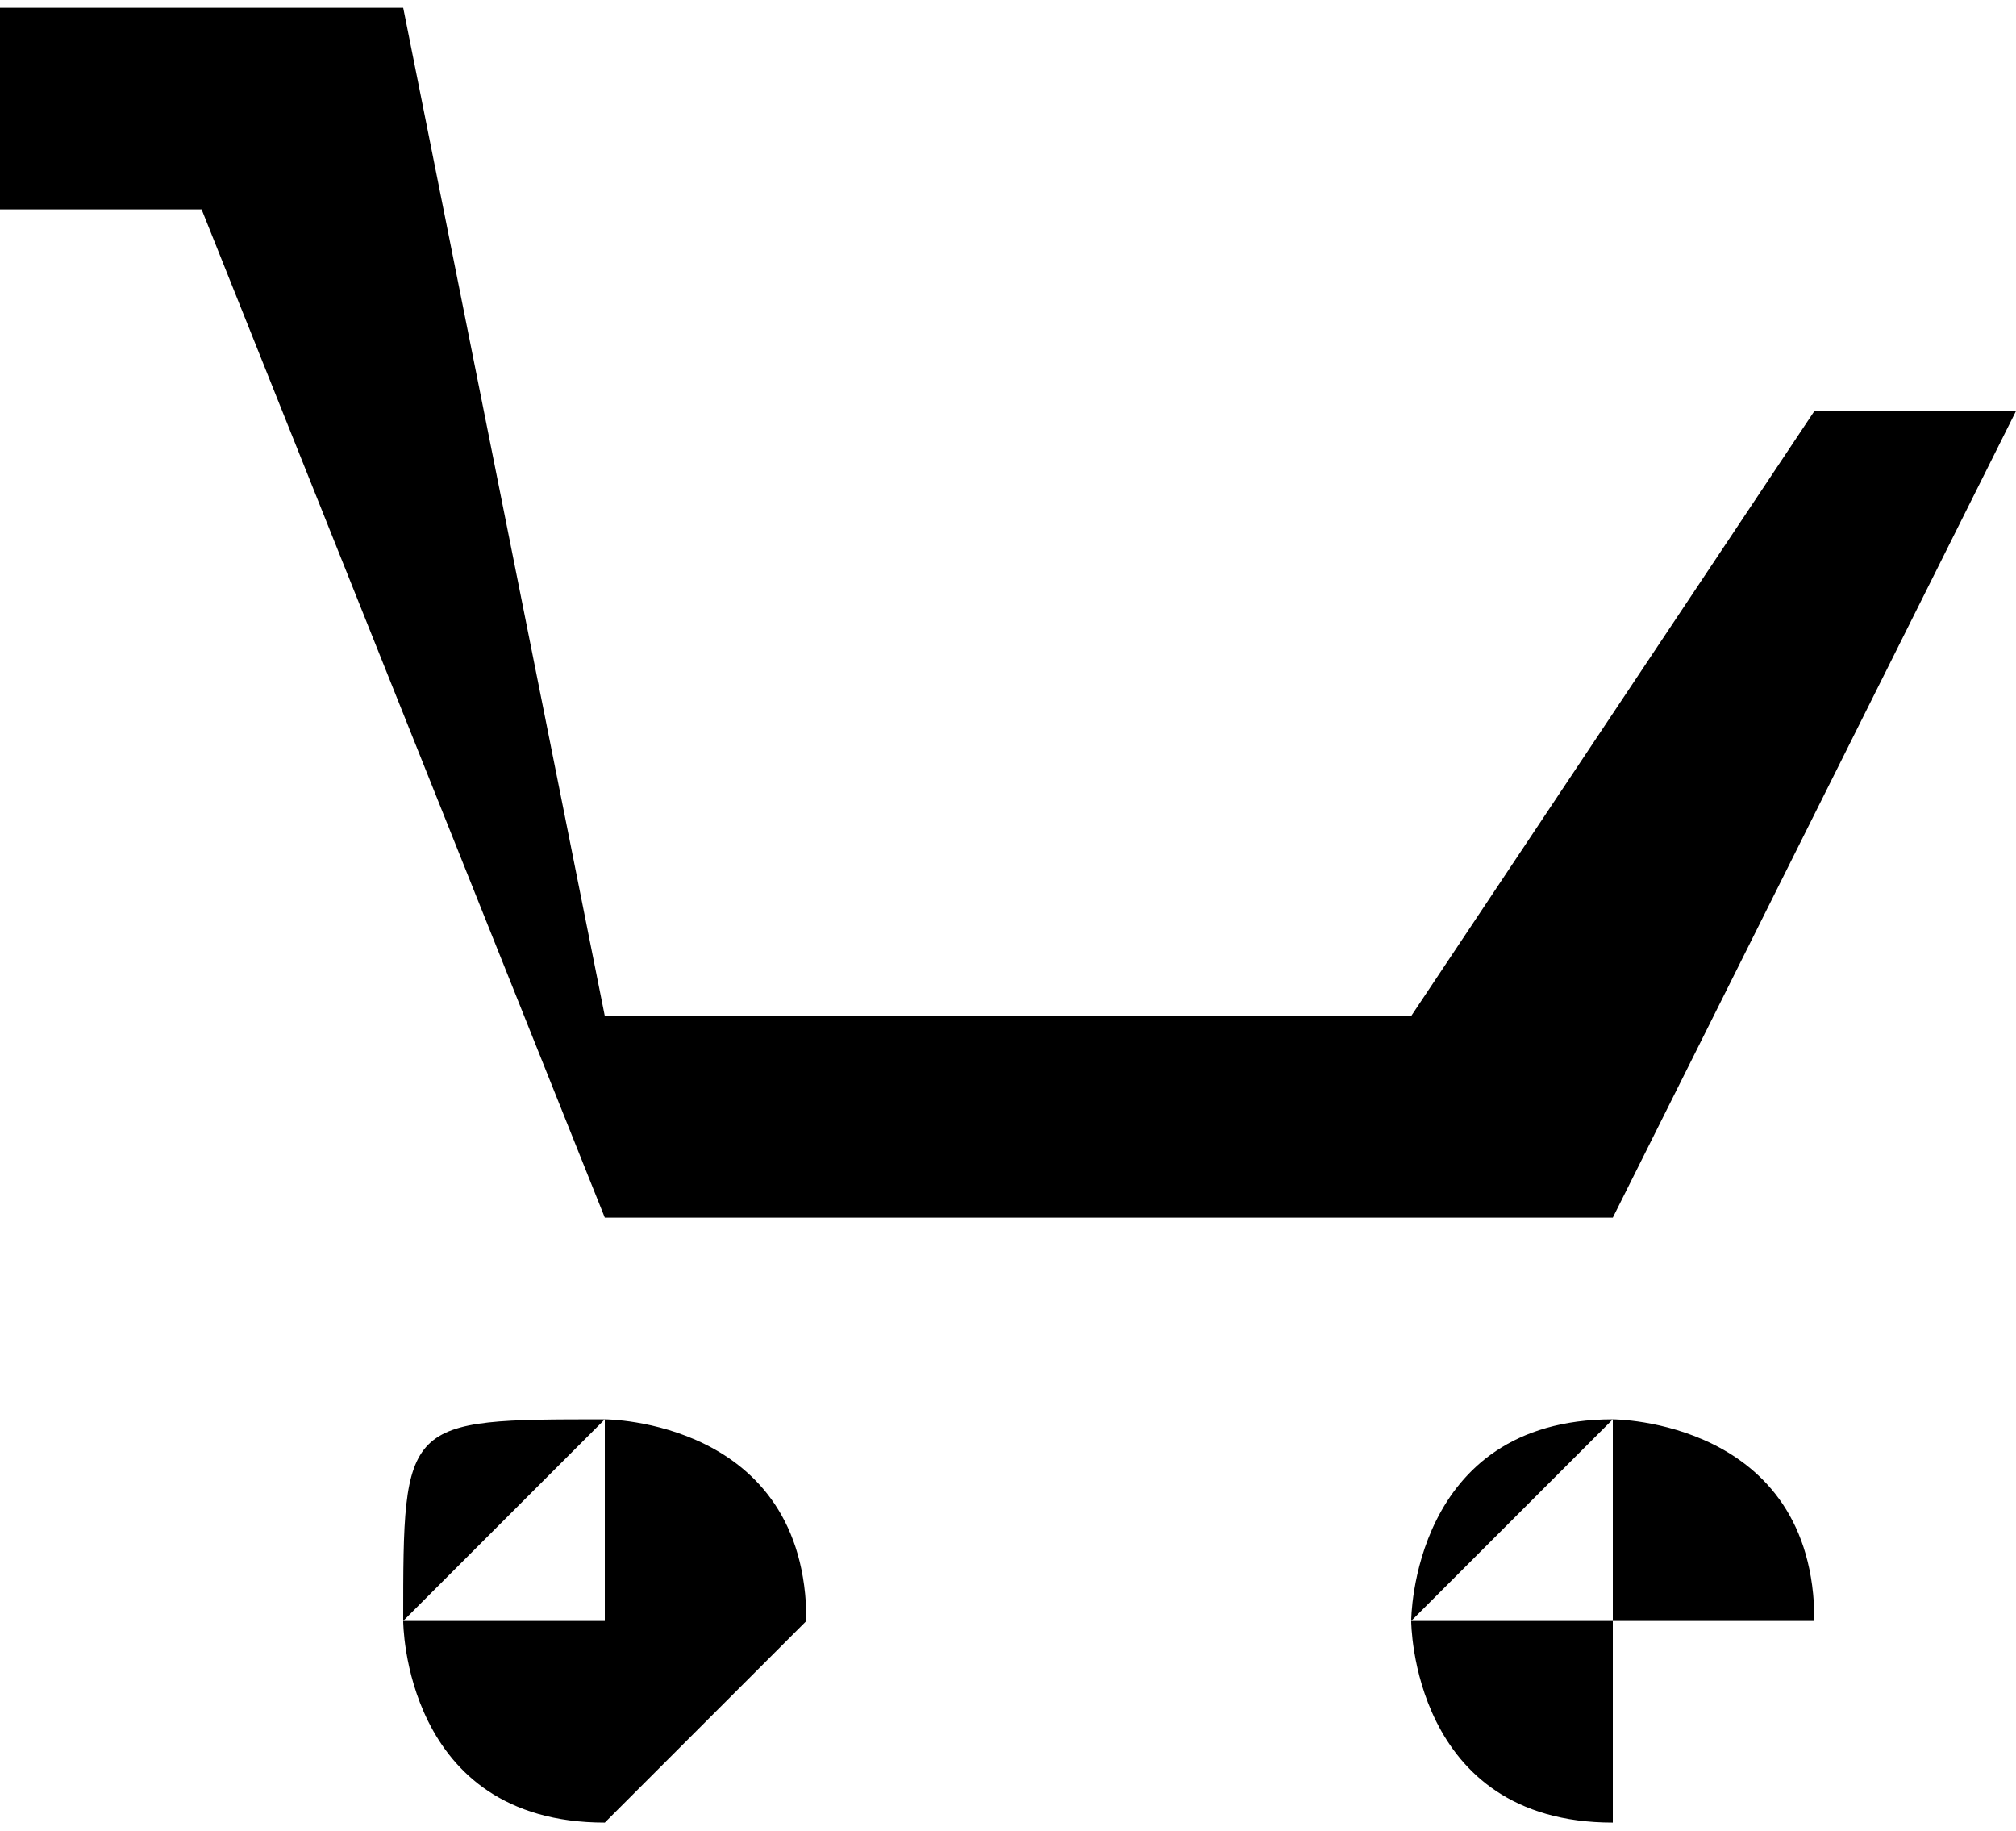
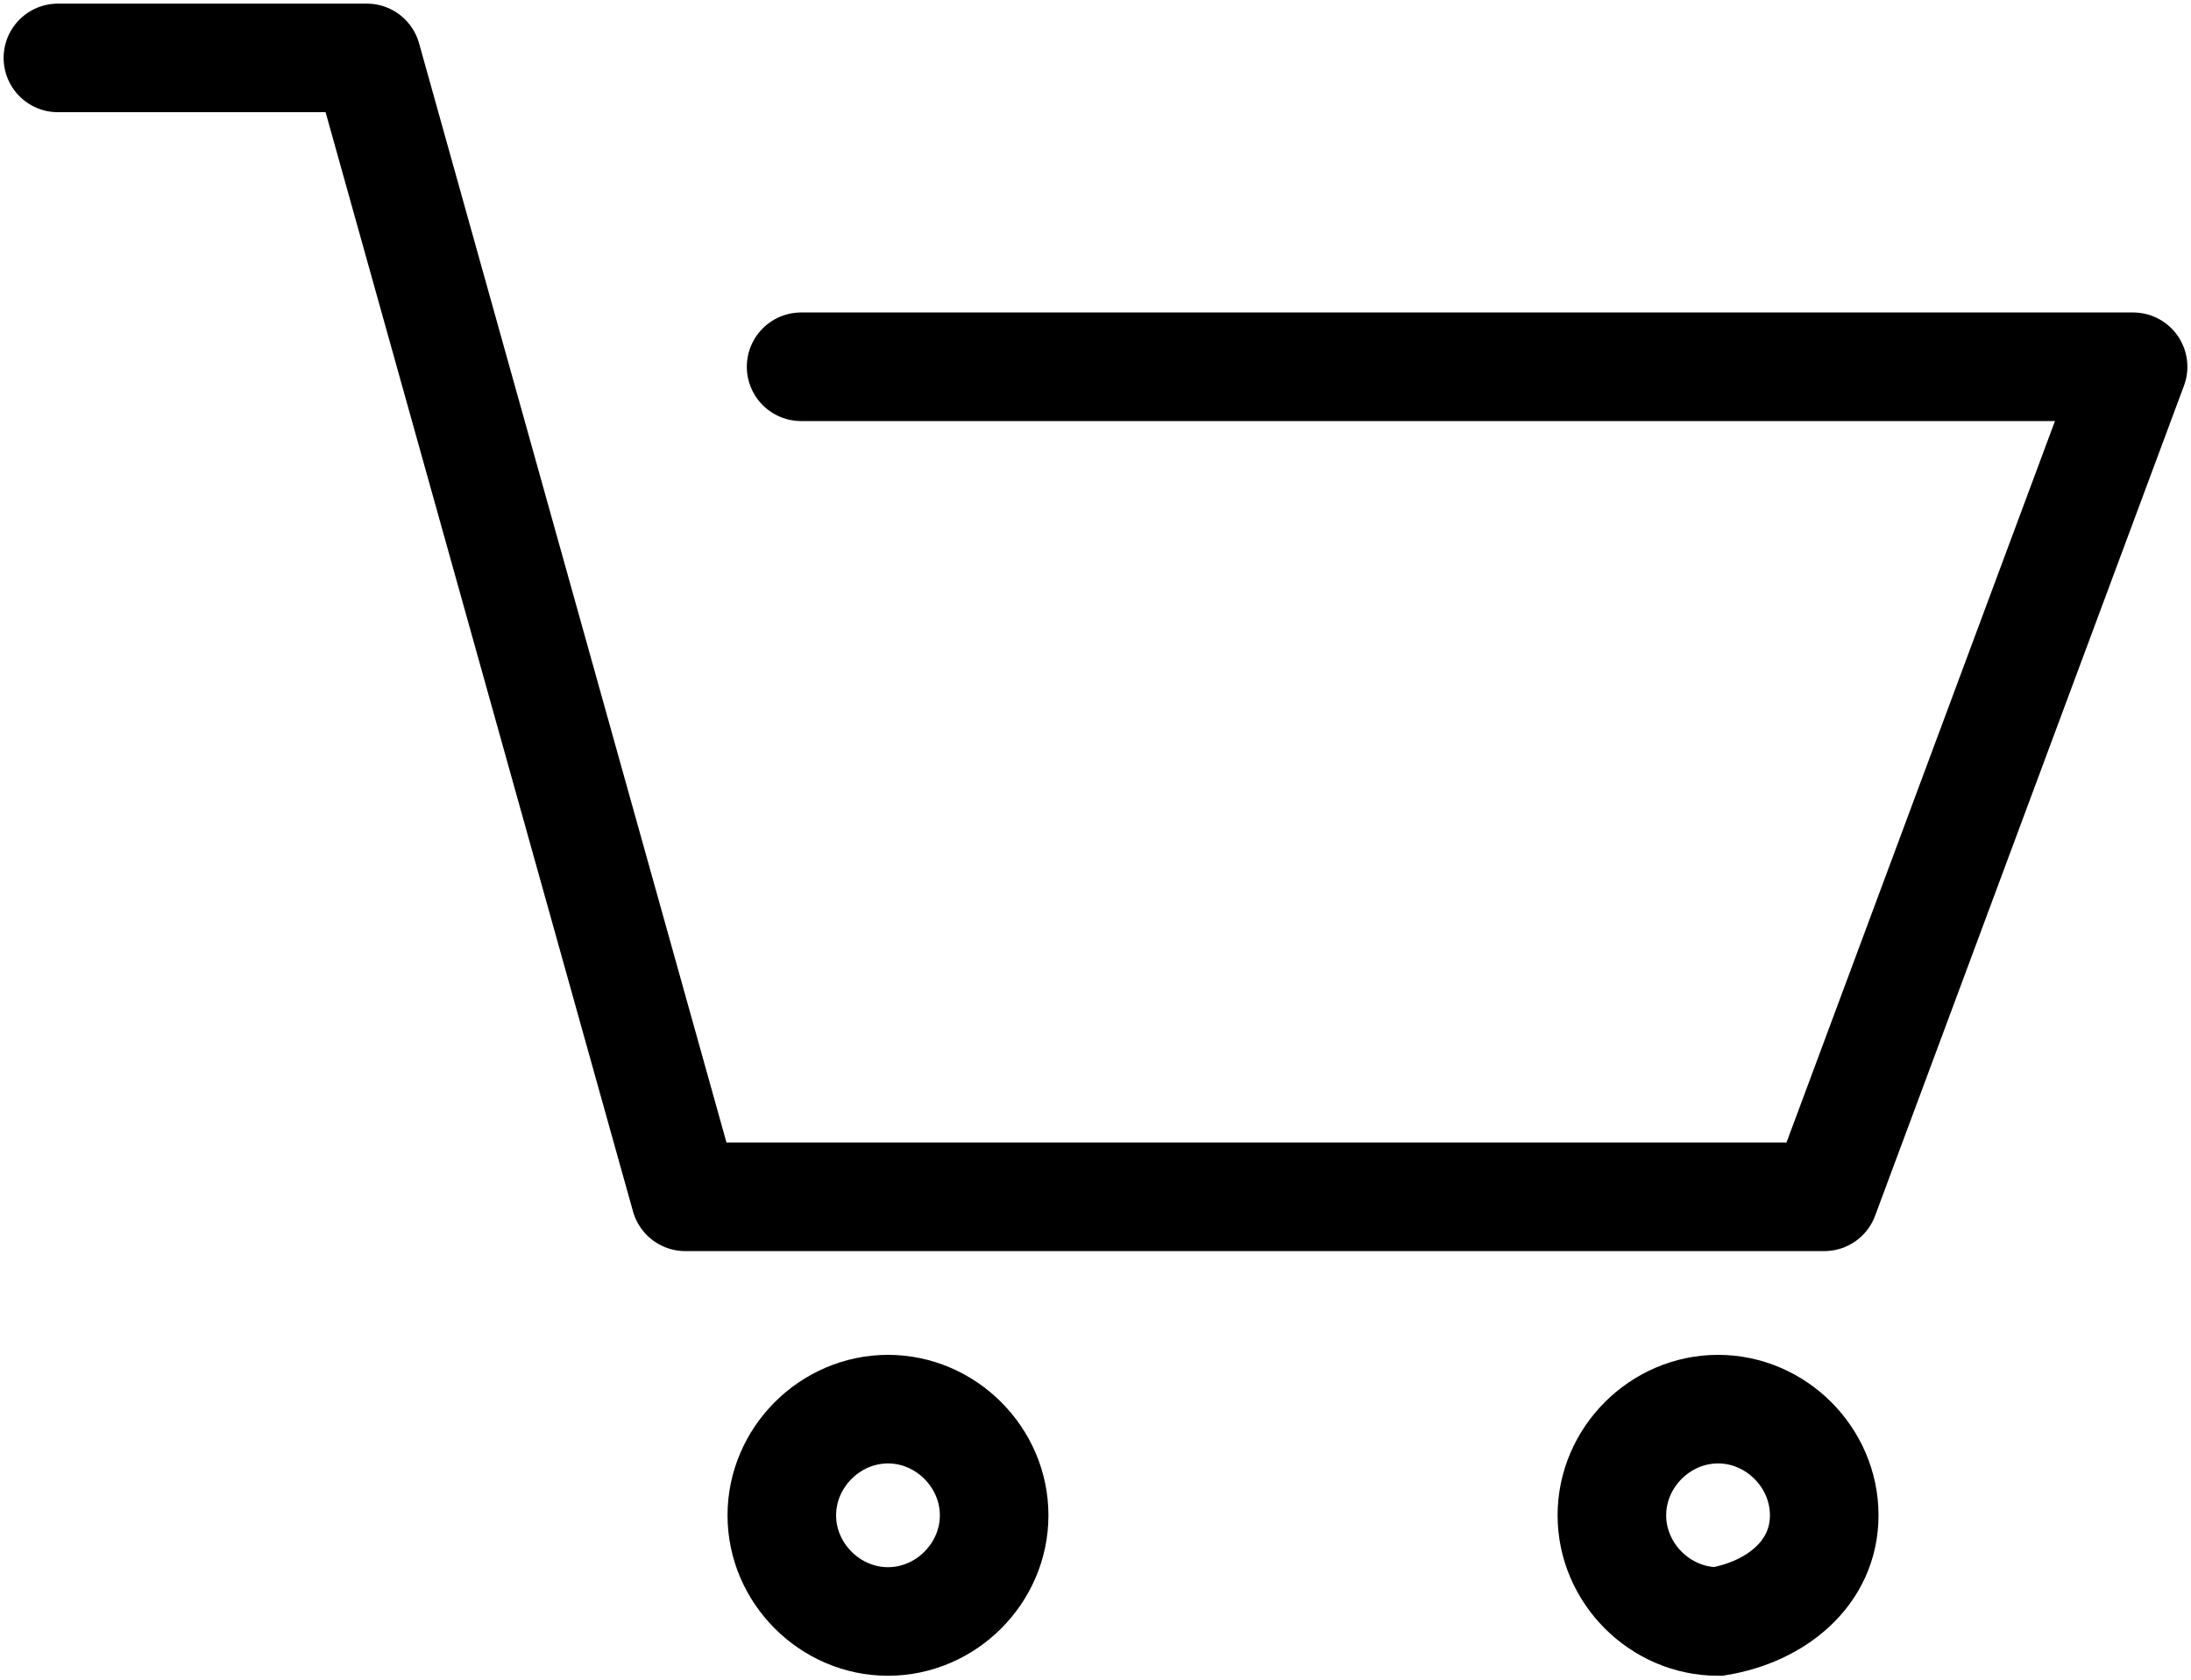
- <svg xmlns="http://www.w3.org/2000/svg" width="13.647" height="12.387" viewBox="0 0 10 9" shape-rendering="geometricPrecision" text-rendering="geometricPrecision" image-rendering="optimizeQuality" fill-rule="evenodd" clip-rule="evenodd">
-   <path d="M0 1h1l2 5h5l2-4H4h5L7 5H3L2 0H0v1zm3 8l1-1c0-1-1-1-1-1-1 0-1 0-1 1 0 0 0 1 1 1zm0-2v1H2l1-1zm5 2V8h1c0-1-1-1-1-1-1 0-1 1-1 1s0 1 1 1zm0-2v1H7l1-1z" fill-rule="nonzero" />
+ <svg xmlns="http://www.w3.org/2000/svg" viewBox="0 0 22.7 17.4">
+   <g fill="none" stroke="#000" stroke-width="1.125" stroke-miterlimit="22.926">
+     <path stroke-linecap="round" stroke-linejoin="round" d="M.6.6h3.2l3.3 11.8h11.8l3.2-8.6H8.3" />
+     <path d="M10.3 15.7c0-.6-.5-1.1-1.1-1.1s-1.1.5-1.1 1.1c0 .6.5 1.1 1.1 1.1s1.1-.5 1.1-1.1zm8.6 0c0-.6-.5-1.1-1.1-1.1-.6 0-1.1.5-1.1 1.1 0 .6.5 1.1 1.1 1.1.6-.1 1.1-.5 1.1-1.1z" />
+   </g>
</svg>
